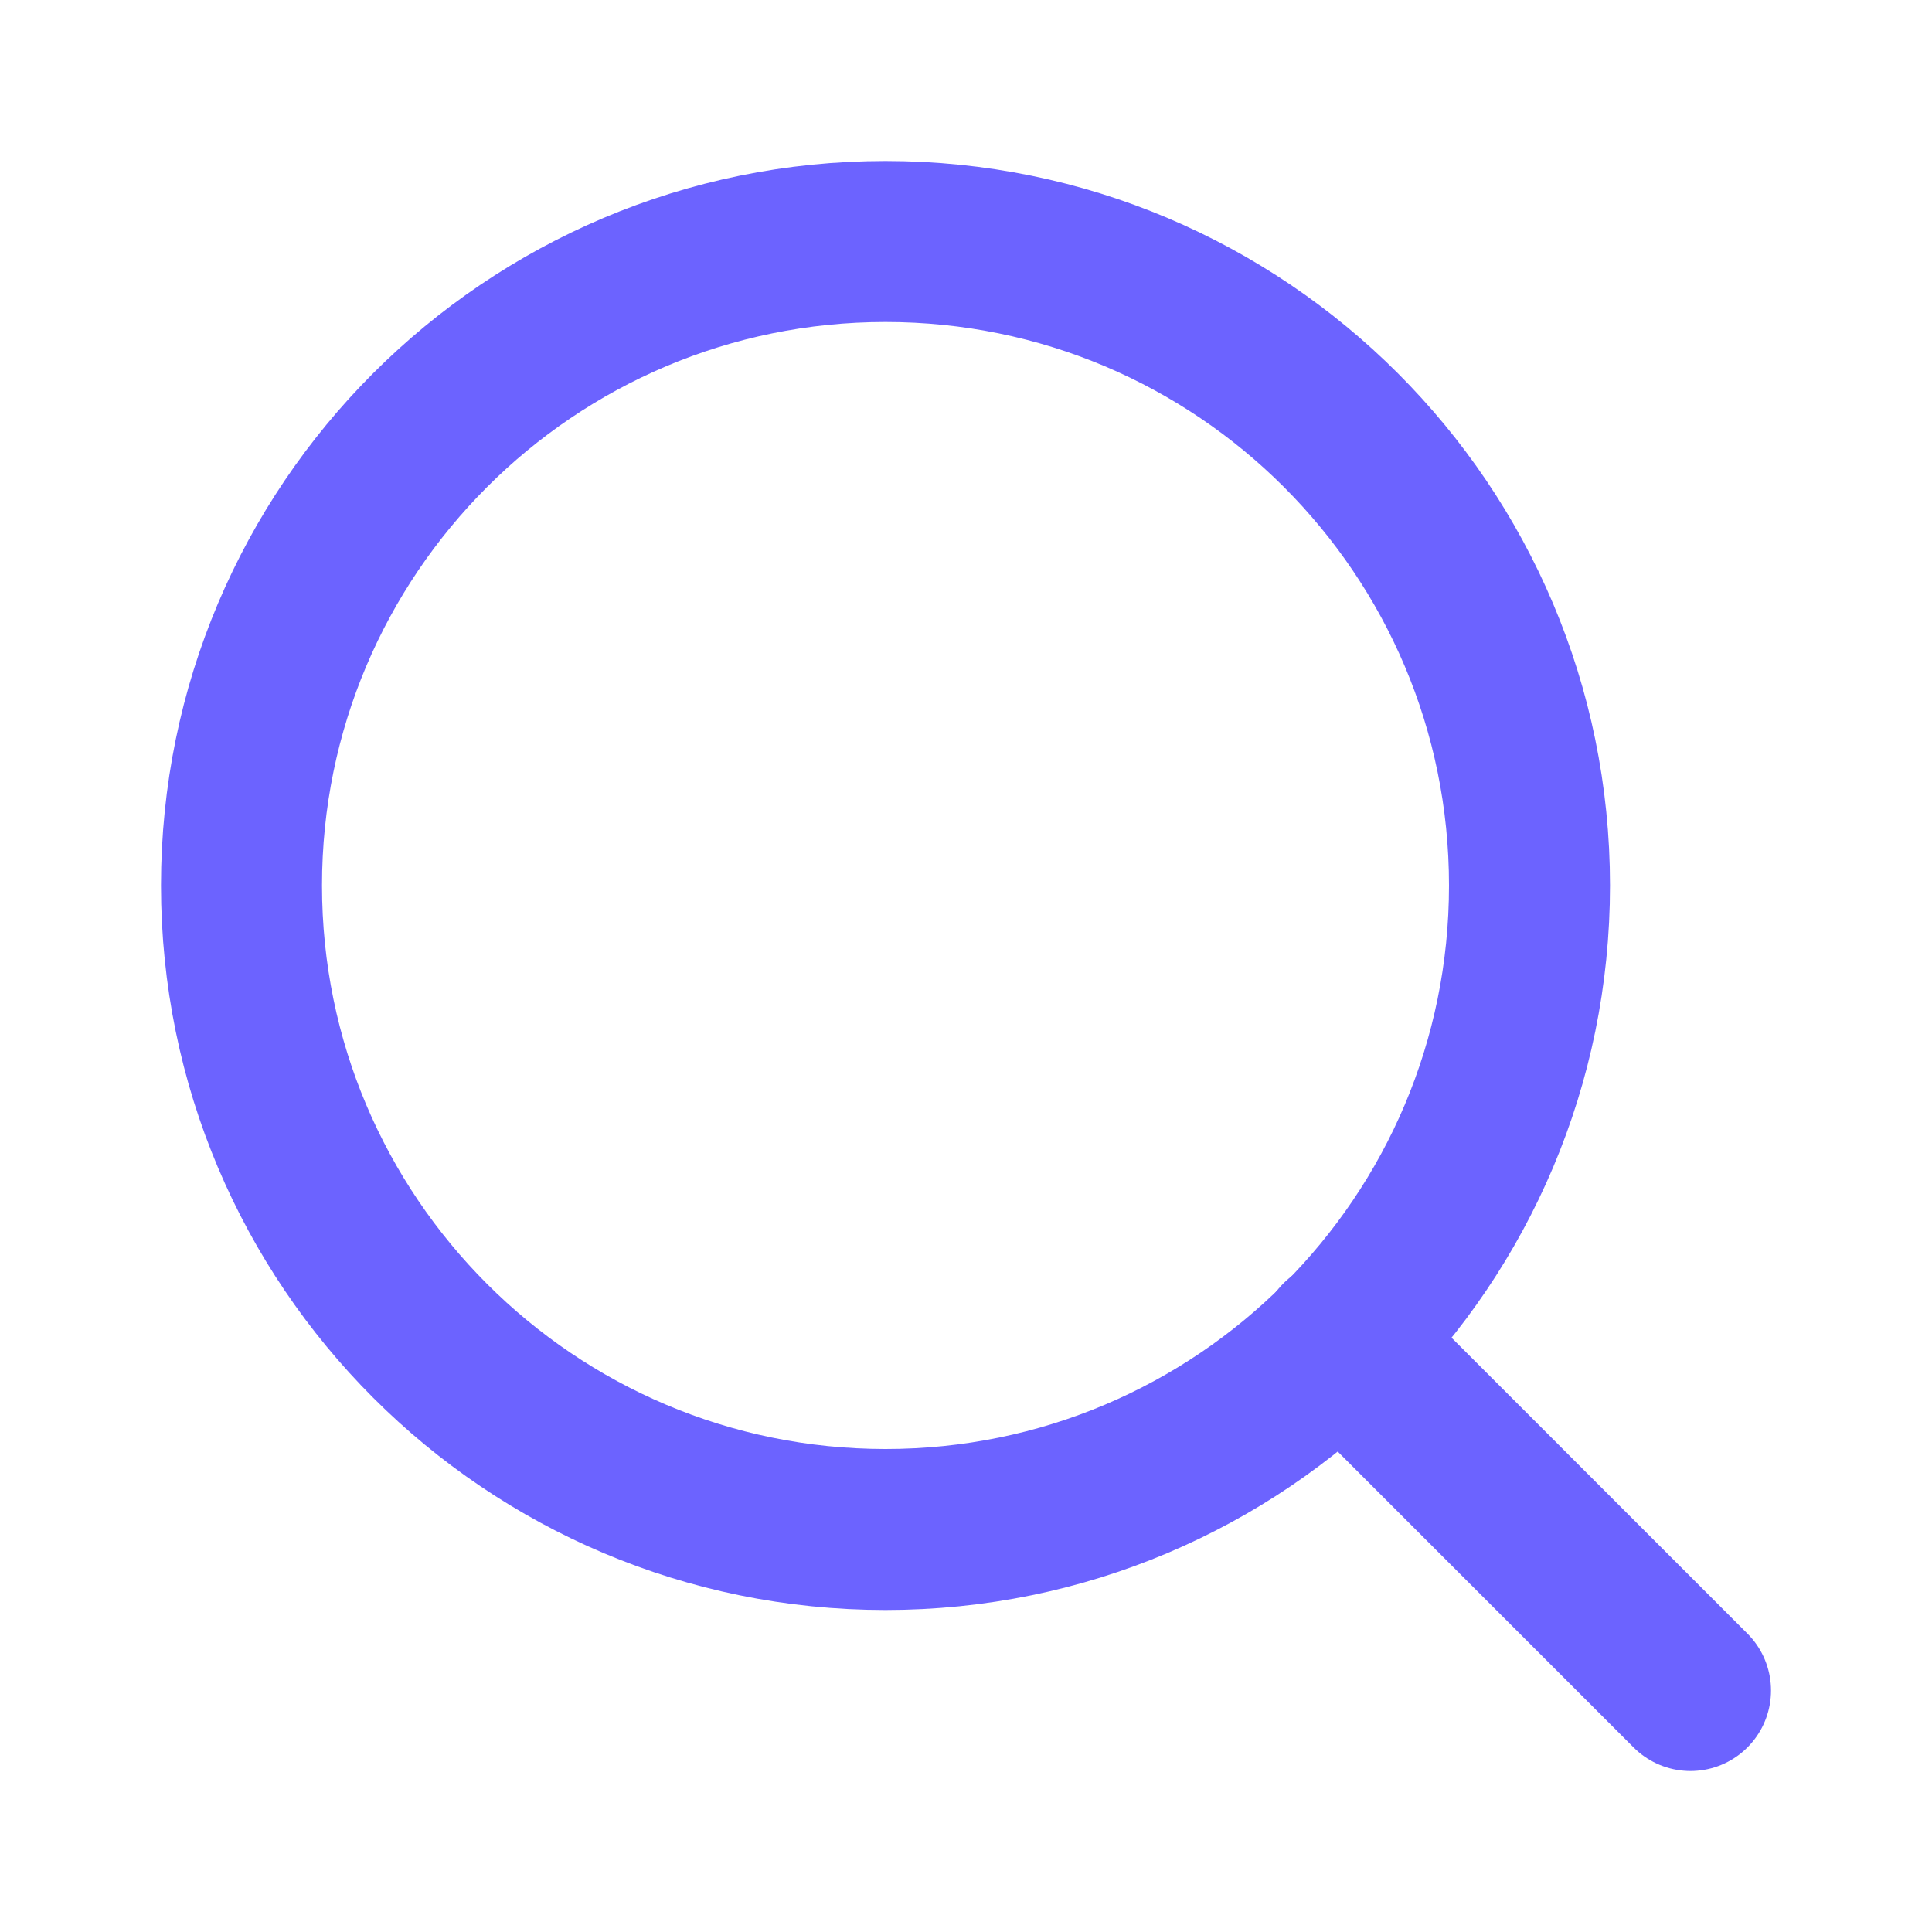
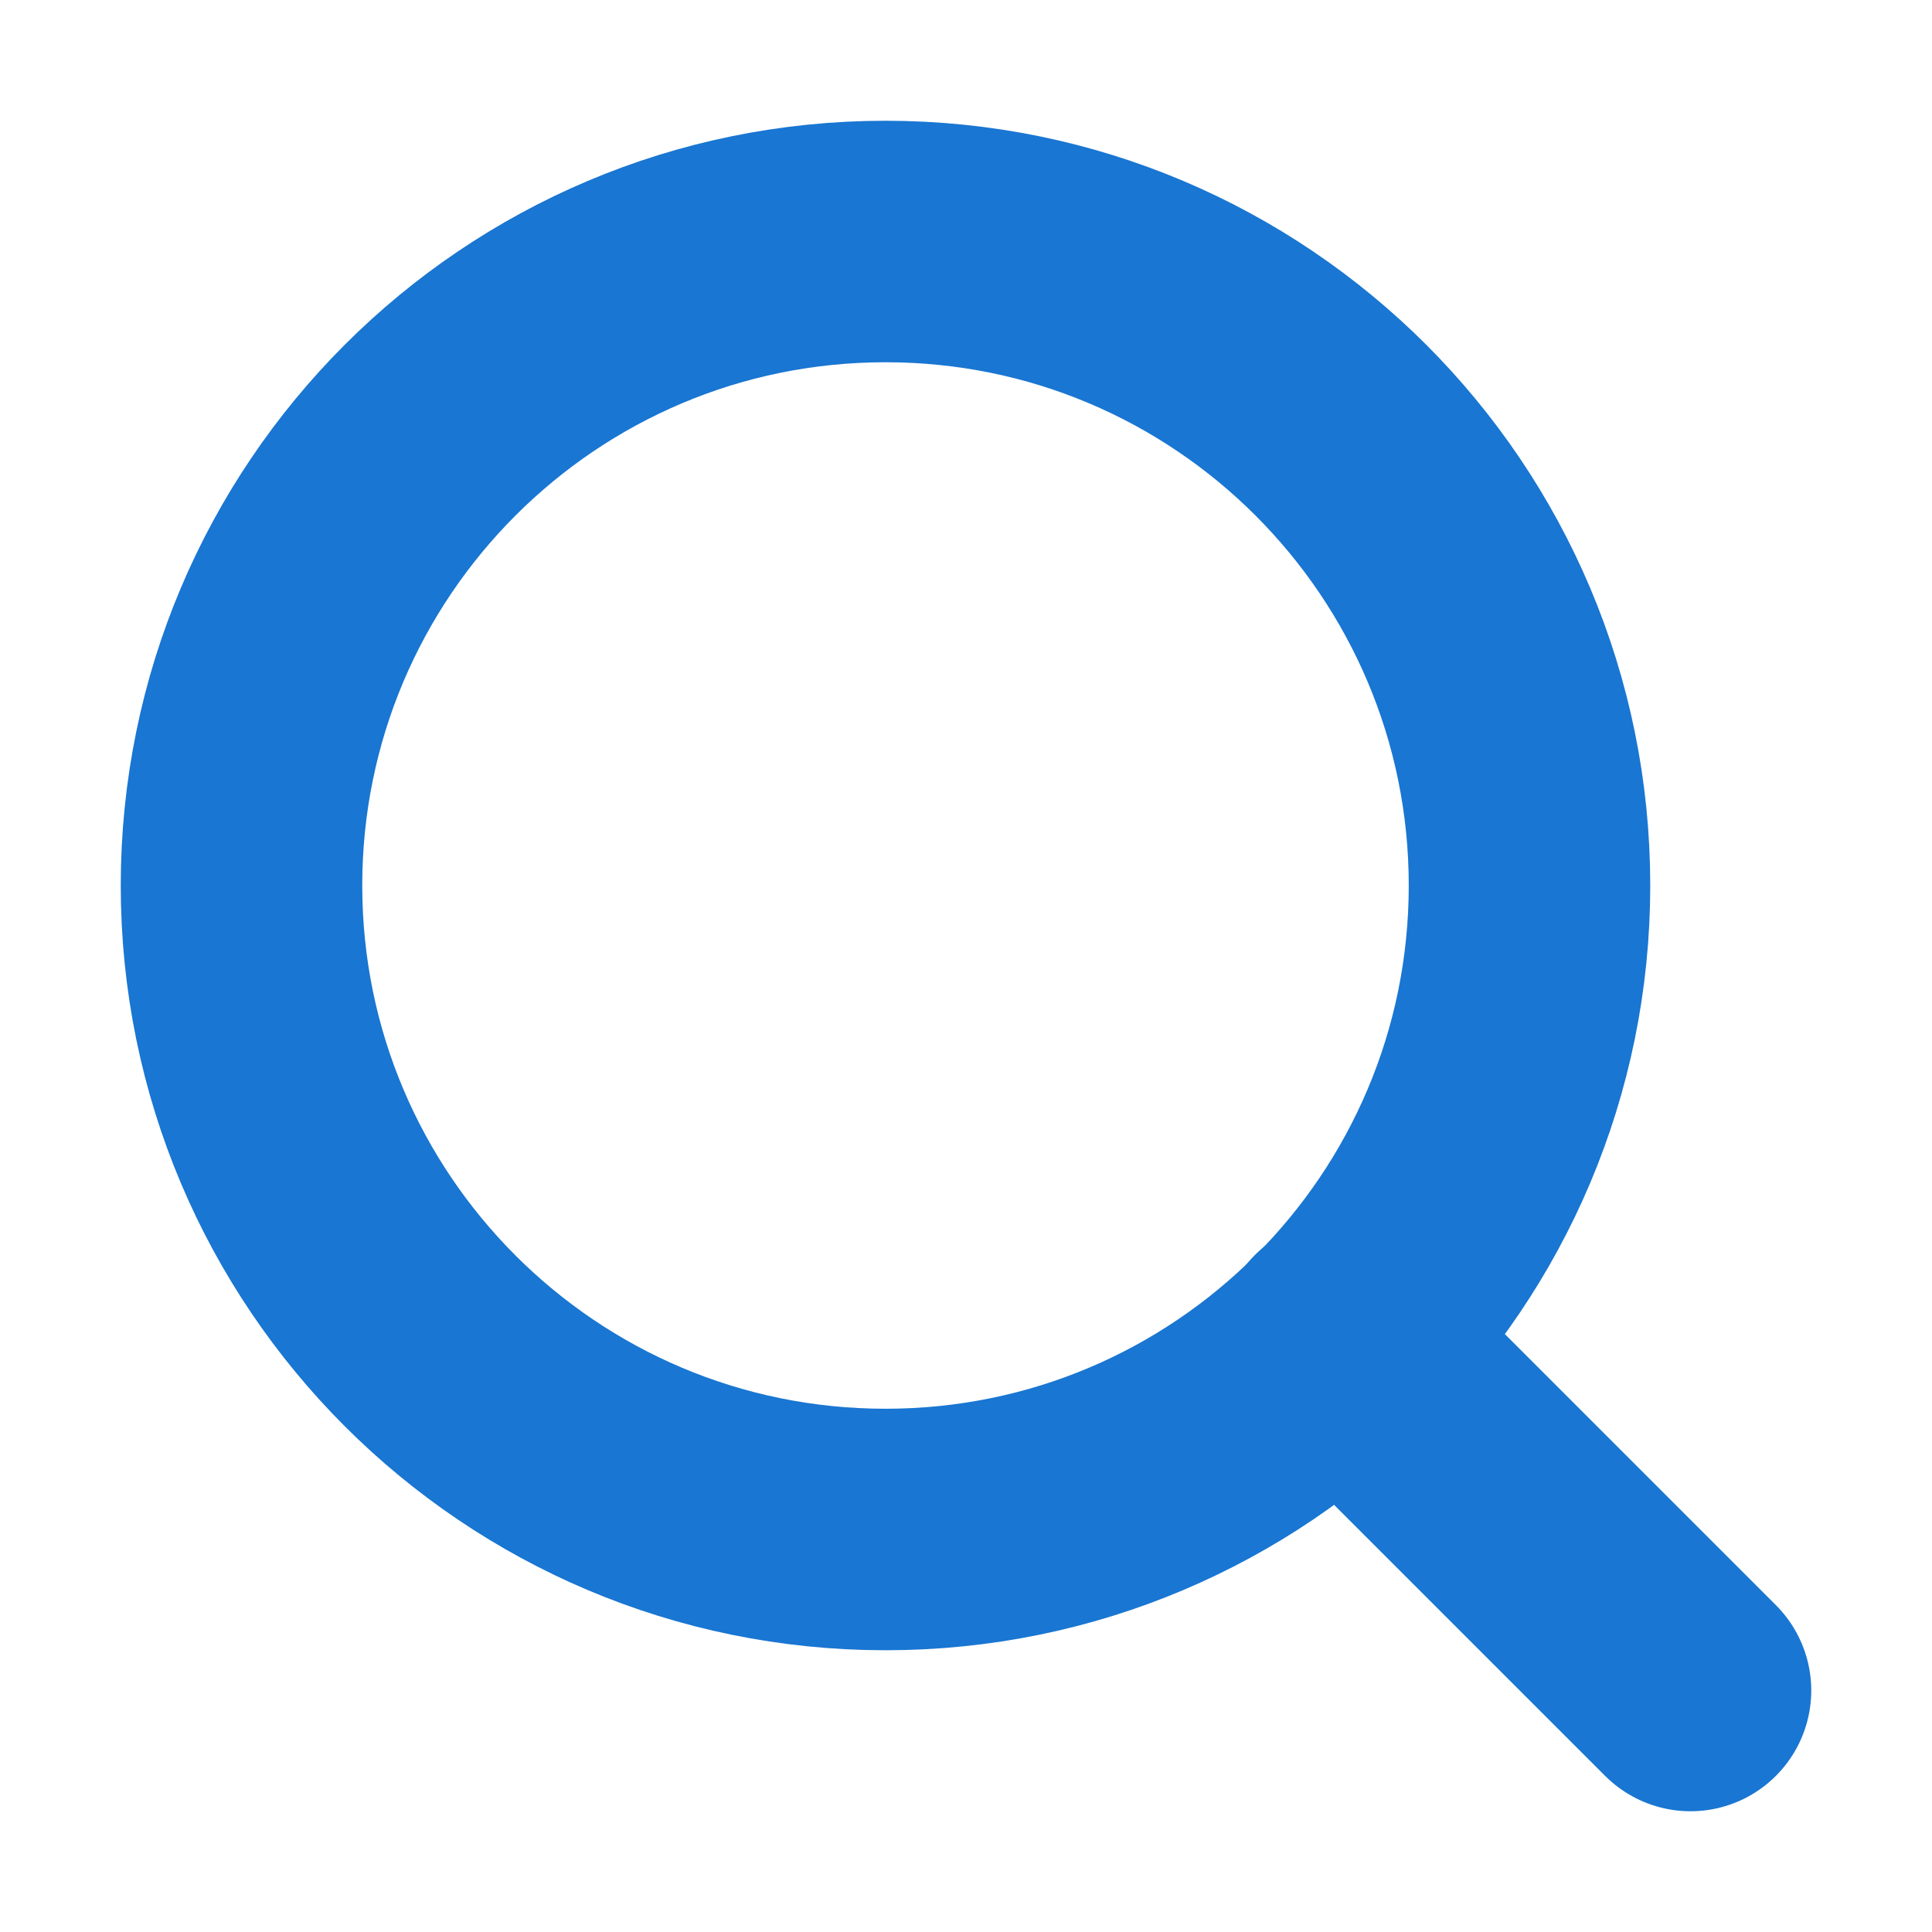
- <svg xmlns="http://www.w3.org/2000/svg" width="24" height="24" viewBox="0 0 24 24" fill="none">
-   <path d="M11 19C15.418 19 19 15.418 19 11C19 6.582 15.418 3 11 3C6.582 3 3 6.582 3 11C3 15.418 6.582 19 11 19Z" stroke="#6C63FF" stroke-width="2" stroke-linecap="round" stroke-linejoin="round" />
-   <path d="M21 21L16.65 16.65" stroke="#6C63FF" stroke-width="2" stroke-linecap="round" stroke-linejoin="round" />
+ <svg xmlns="http://www.w3.org/2000/svg" width="20" height="20" viewBox="0 0 24 24" fill="none">
+   <path d="M11 19C15.418 19 19 15.418 19 11C19 6.582 15.418 3 11 3C6.582 3 3 6.582 3 11C3 15.418 6.582 19 11 19Z" stroke="#1976d2" stroke-width="3" stroke-linecap="round" stroke-linejoin="round" />
+   <path d="M21 21L16.65 16.65" stroke="#1976d2" stroke-width="3" stroke-linecap="round" stroke-linejoin="round" />
</svg>
